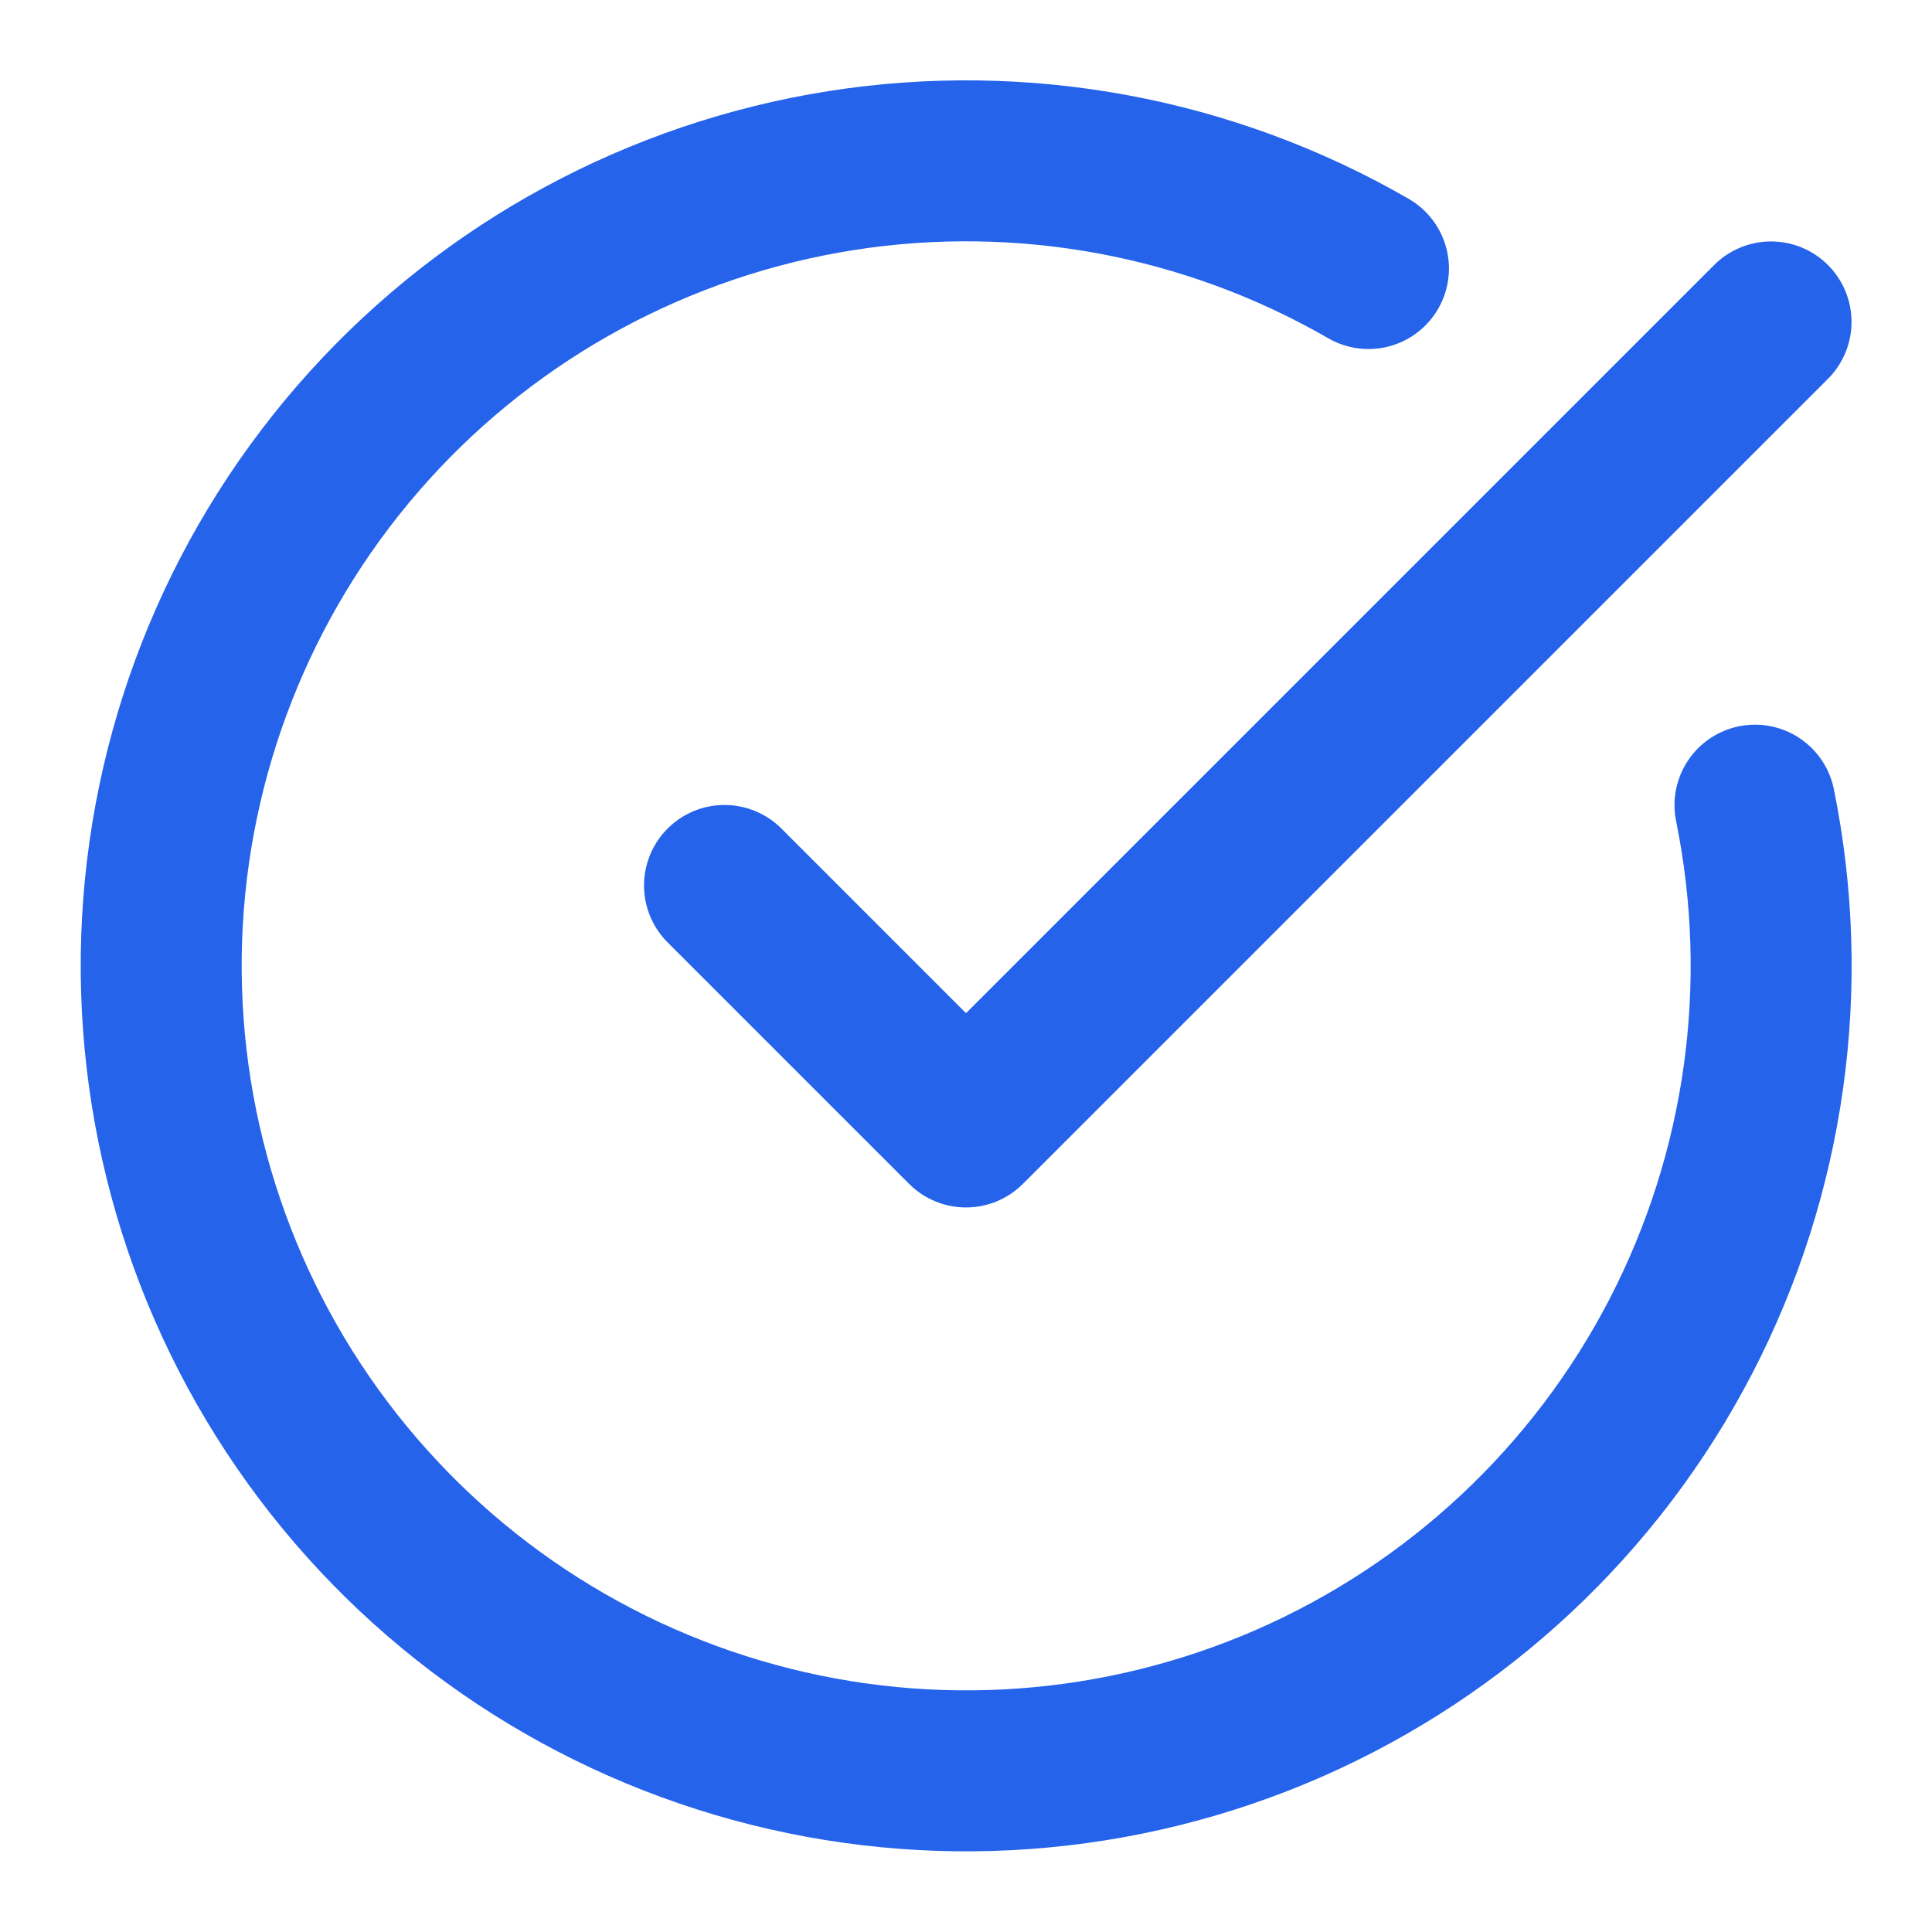
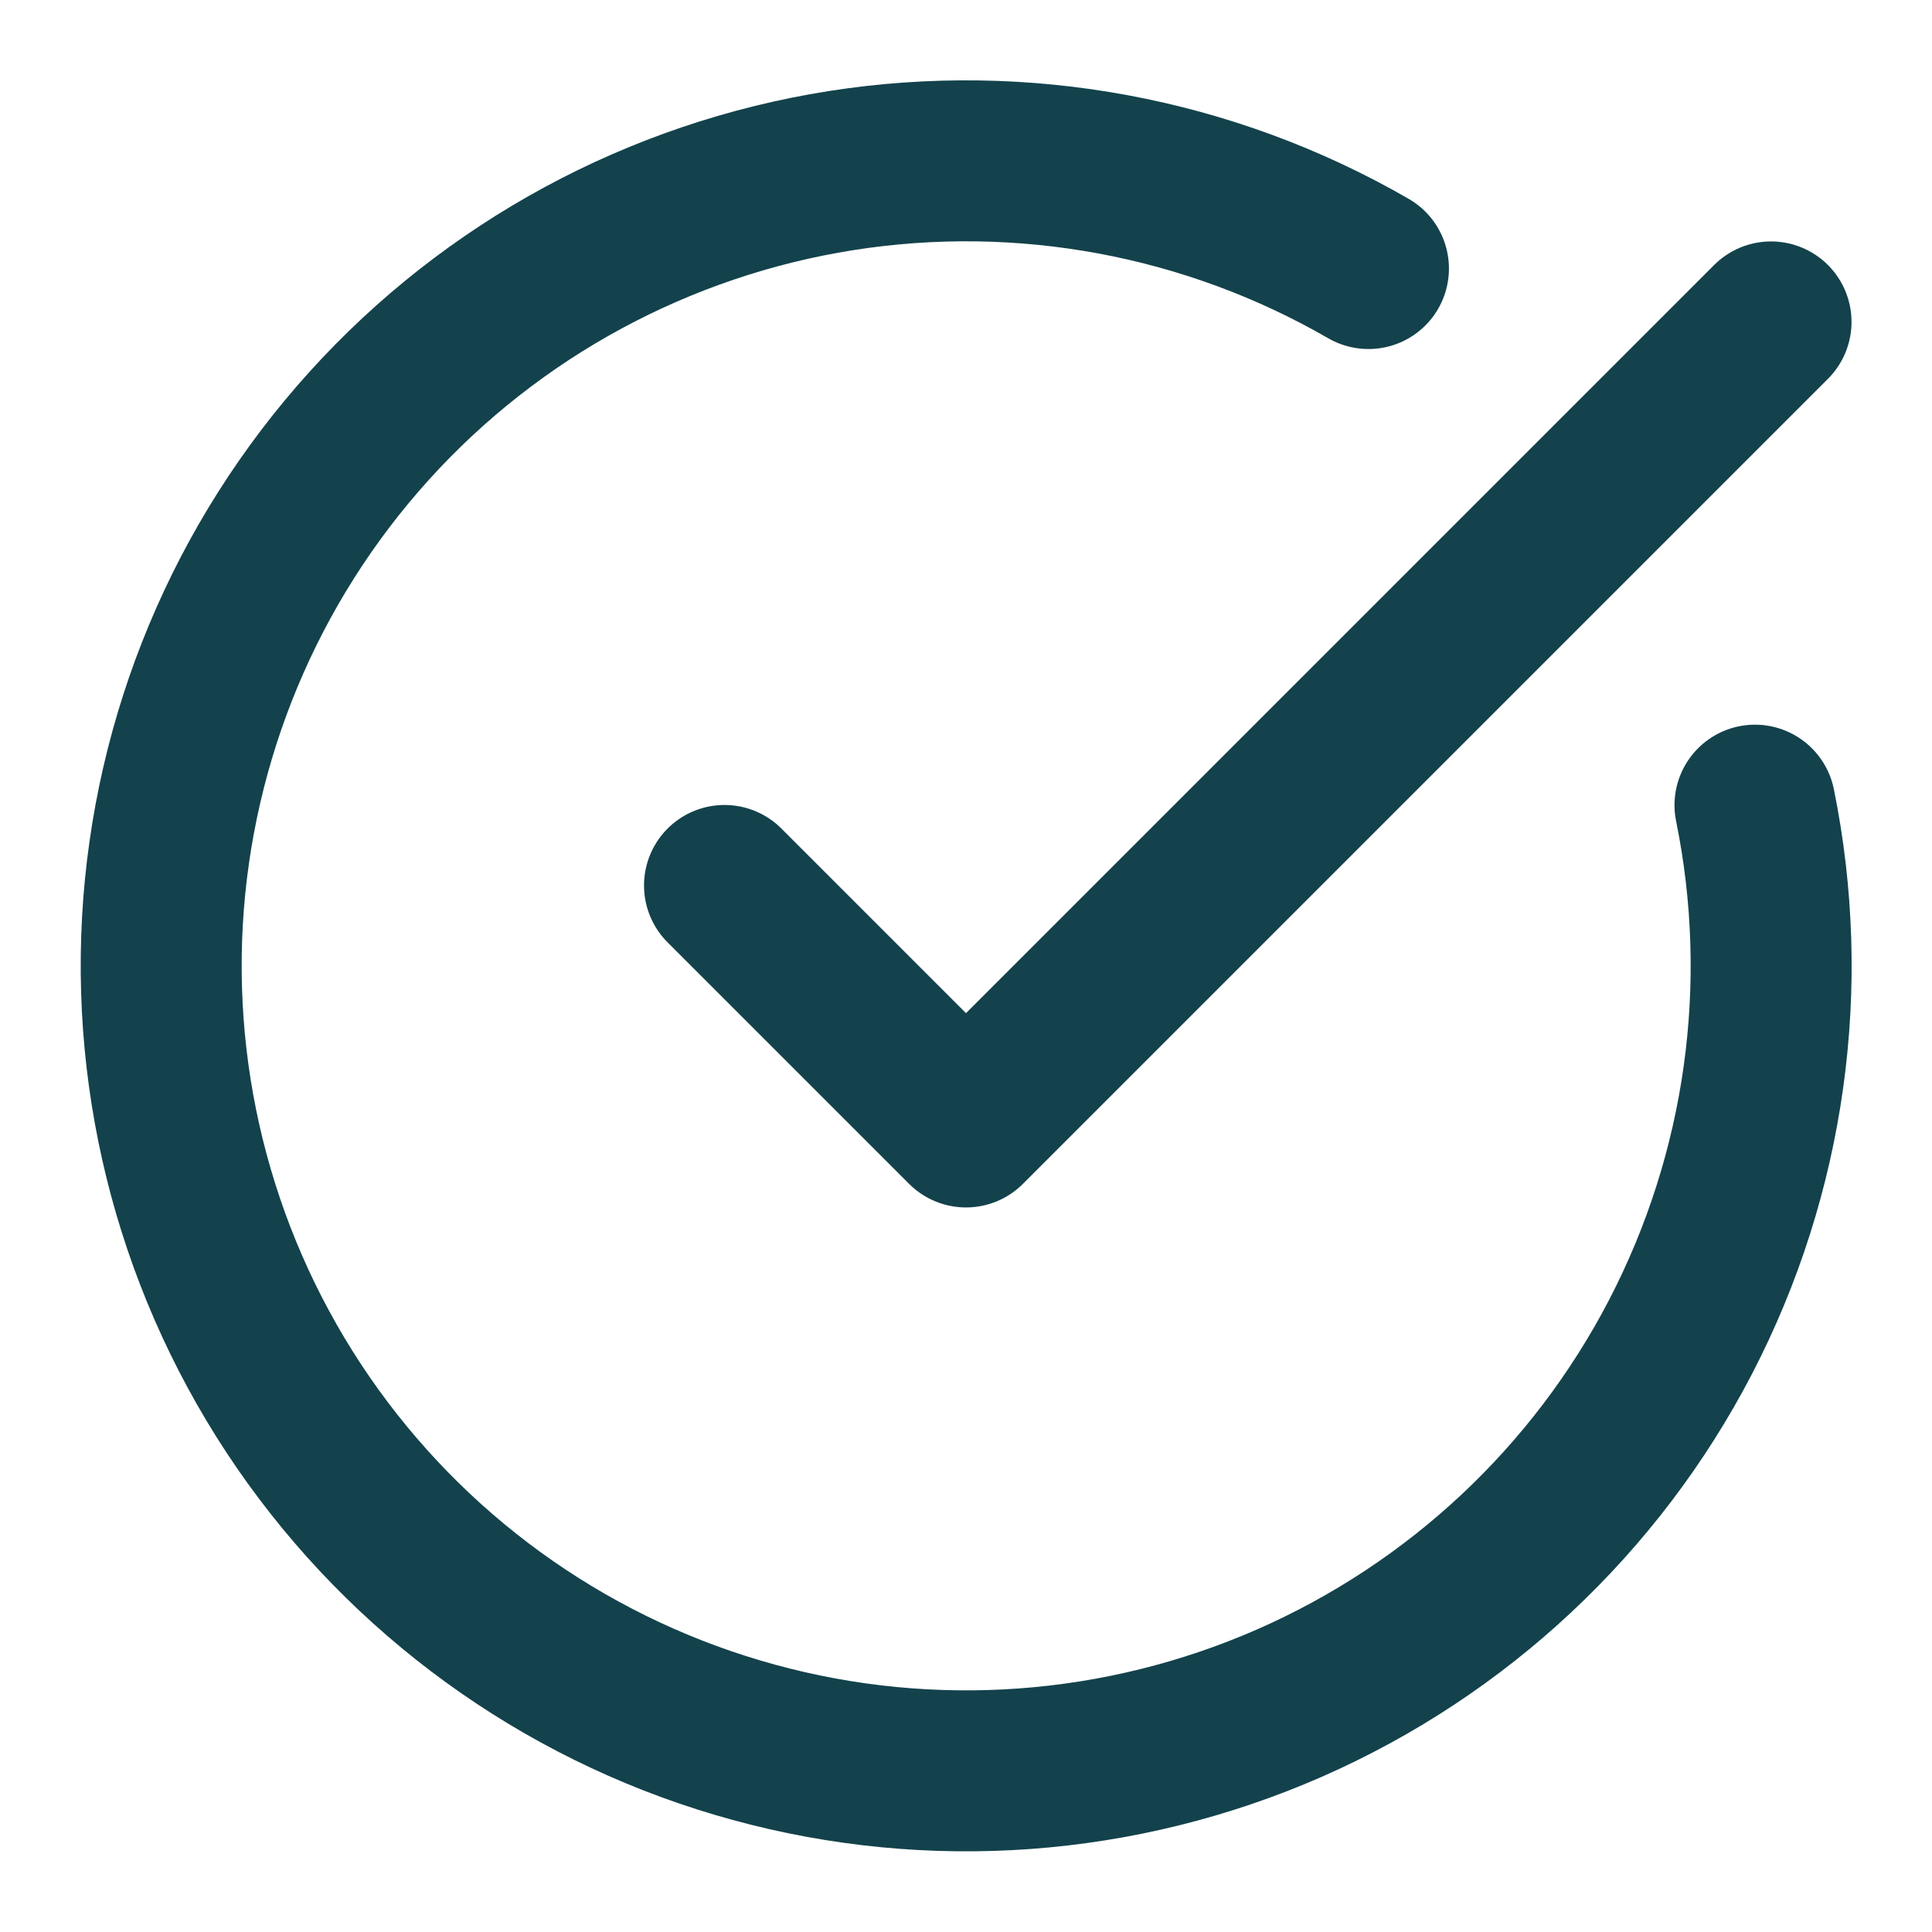
<svg xmlns="http://www.w3.org/2000/svg" width="16" height="16" viewBox="0 0 16 16" fill="none">
-   <path d="M14.534 6.668C14.838 8.162 14.621 9.715 13.919 11.069C13.217 12.422 12.072 13.494 10.675 14.106C9.278 14.717 7.714 14.832 6.243 14.429C4.772 14.027 3.484 13.133 2.592 11.895C1.701 10.658 1.261 9.152 1.345 7.63C1.43 6.107 2.033 4.66 3.056 3.528C4.078 2.397 5.458 1.651 6.964 1.413C8.47 1.176 10.013 1.462 11.333 2.224" stroke="#2563EB" stroke-width="1.333" stroke-linecap="round" stroke-linejoin="round" />
-   <path d="M6 7.333L8 9.333L14.667 2.666" stroke="#2563EB" stroke-width="1.333" stroke-linecap="round" stroke-linejoin="round" />
+   <path d="M14.534 6.668C14.838 8.162 14.621 9.715 13.919 11.069C13.217 12.422 12.072 13.494 10.675 14.106C9.278 14.717 7.714 14.832 6.243 14.429C4.772 14.027 3.484 13.133 2.592 11.895C1.701 10.658 1.261 9.152 1.345 7.63C1.43 6.107 2.033 4.66 3.056 3.528C4.078 2.397 5.458 1.651 6.964 1.413C8.47 1.176 10.013 1.462 11.333 2.224" stroke="#13424c" stroke-width="1.333" stroke-linecap="round" stroke-linejoin="round" />
+   <path d="M6 7.333L8 9.333L14.667 2.666" stroke="#13424c" stroke-width="1.333" stroke-linecap="round" stroke-linejoin="round" />
</svg>
